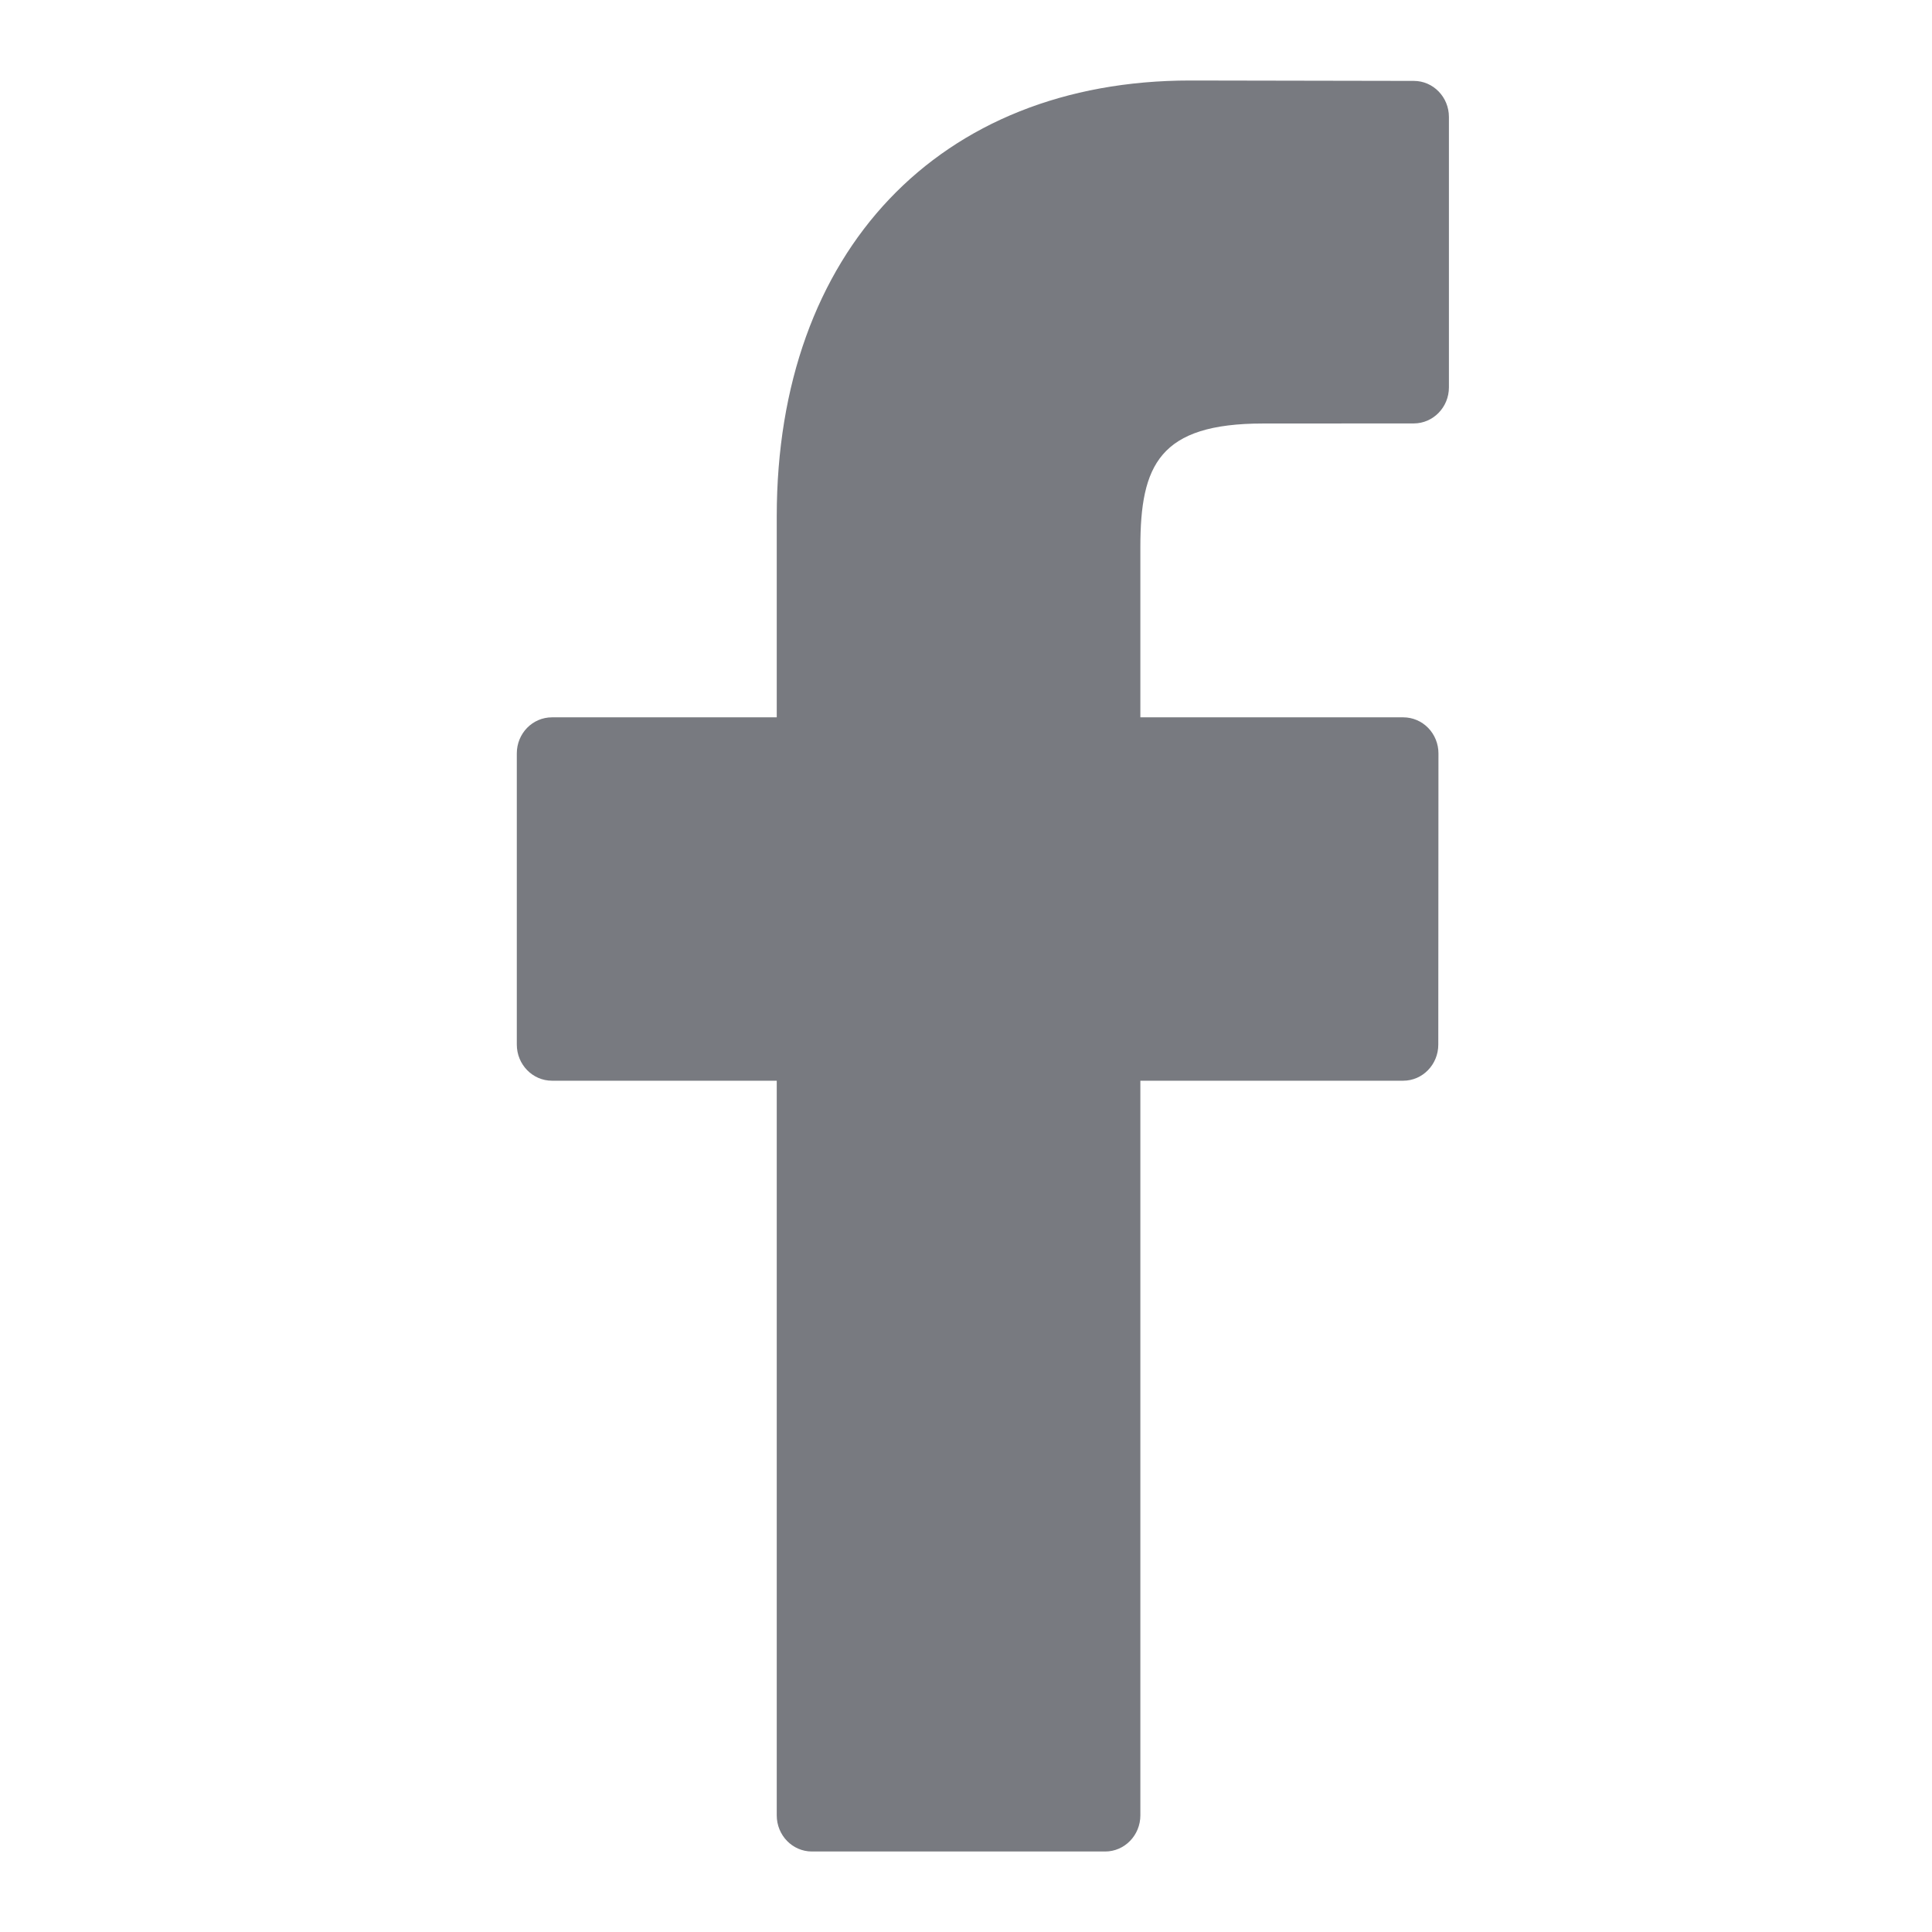
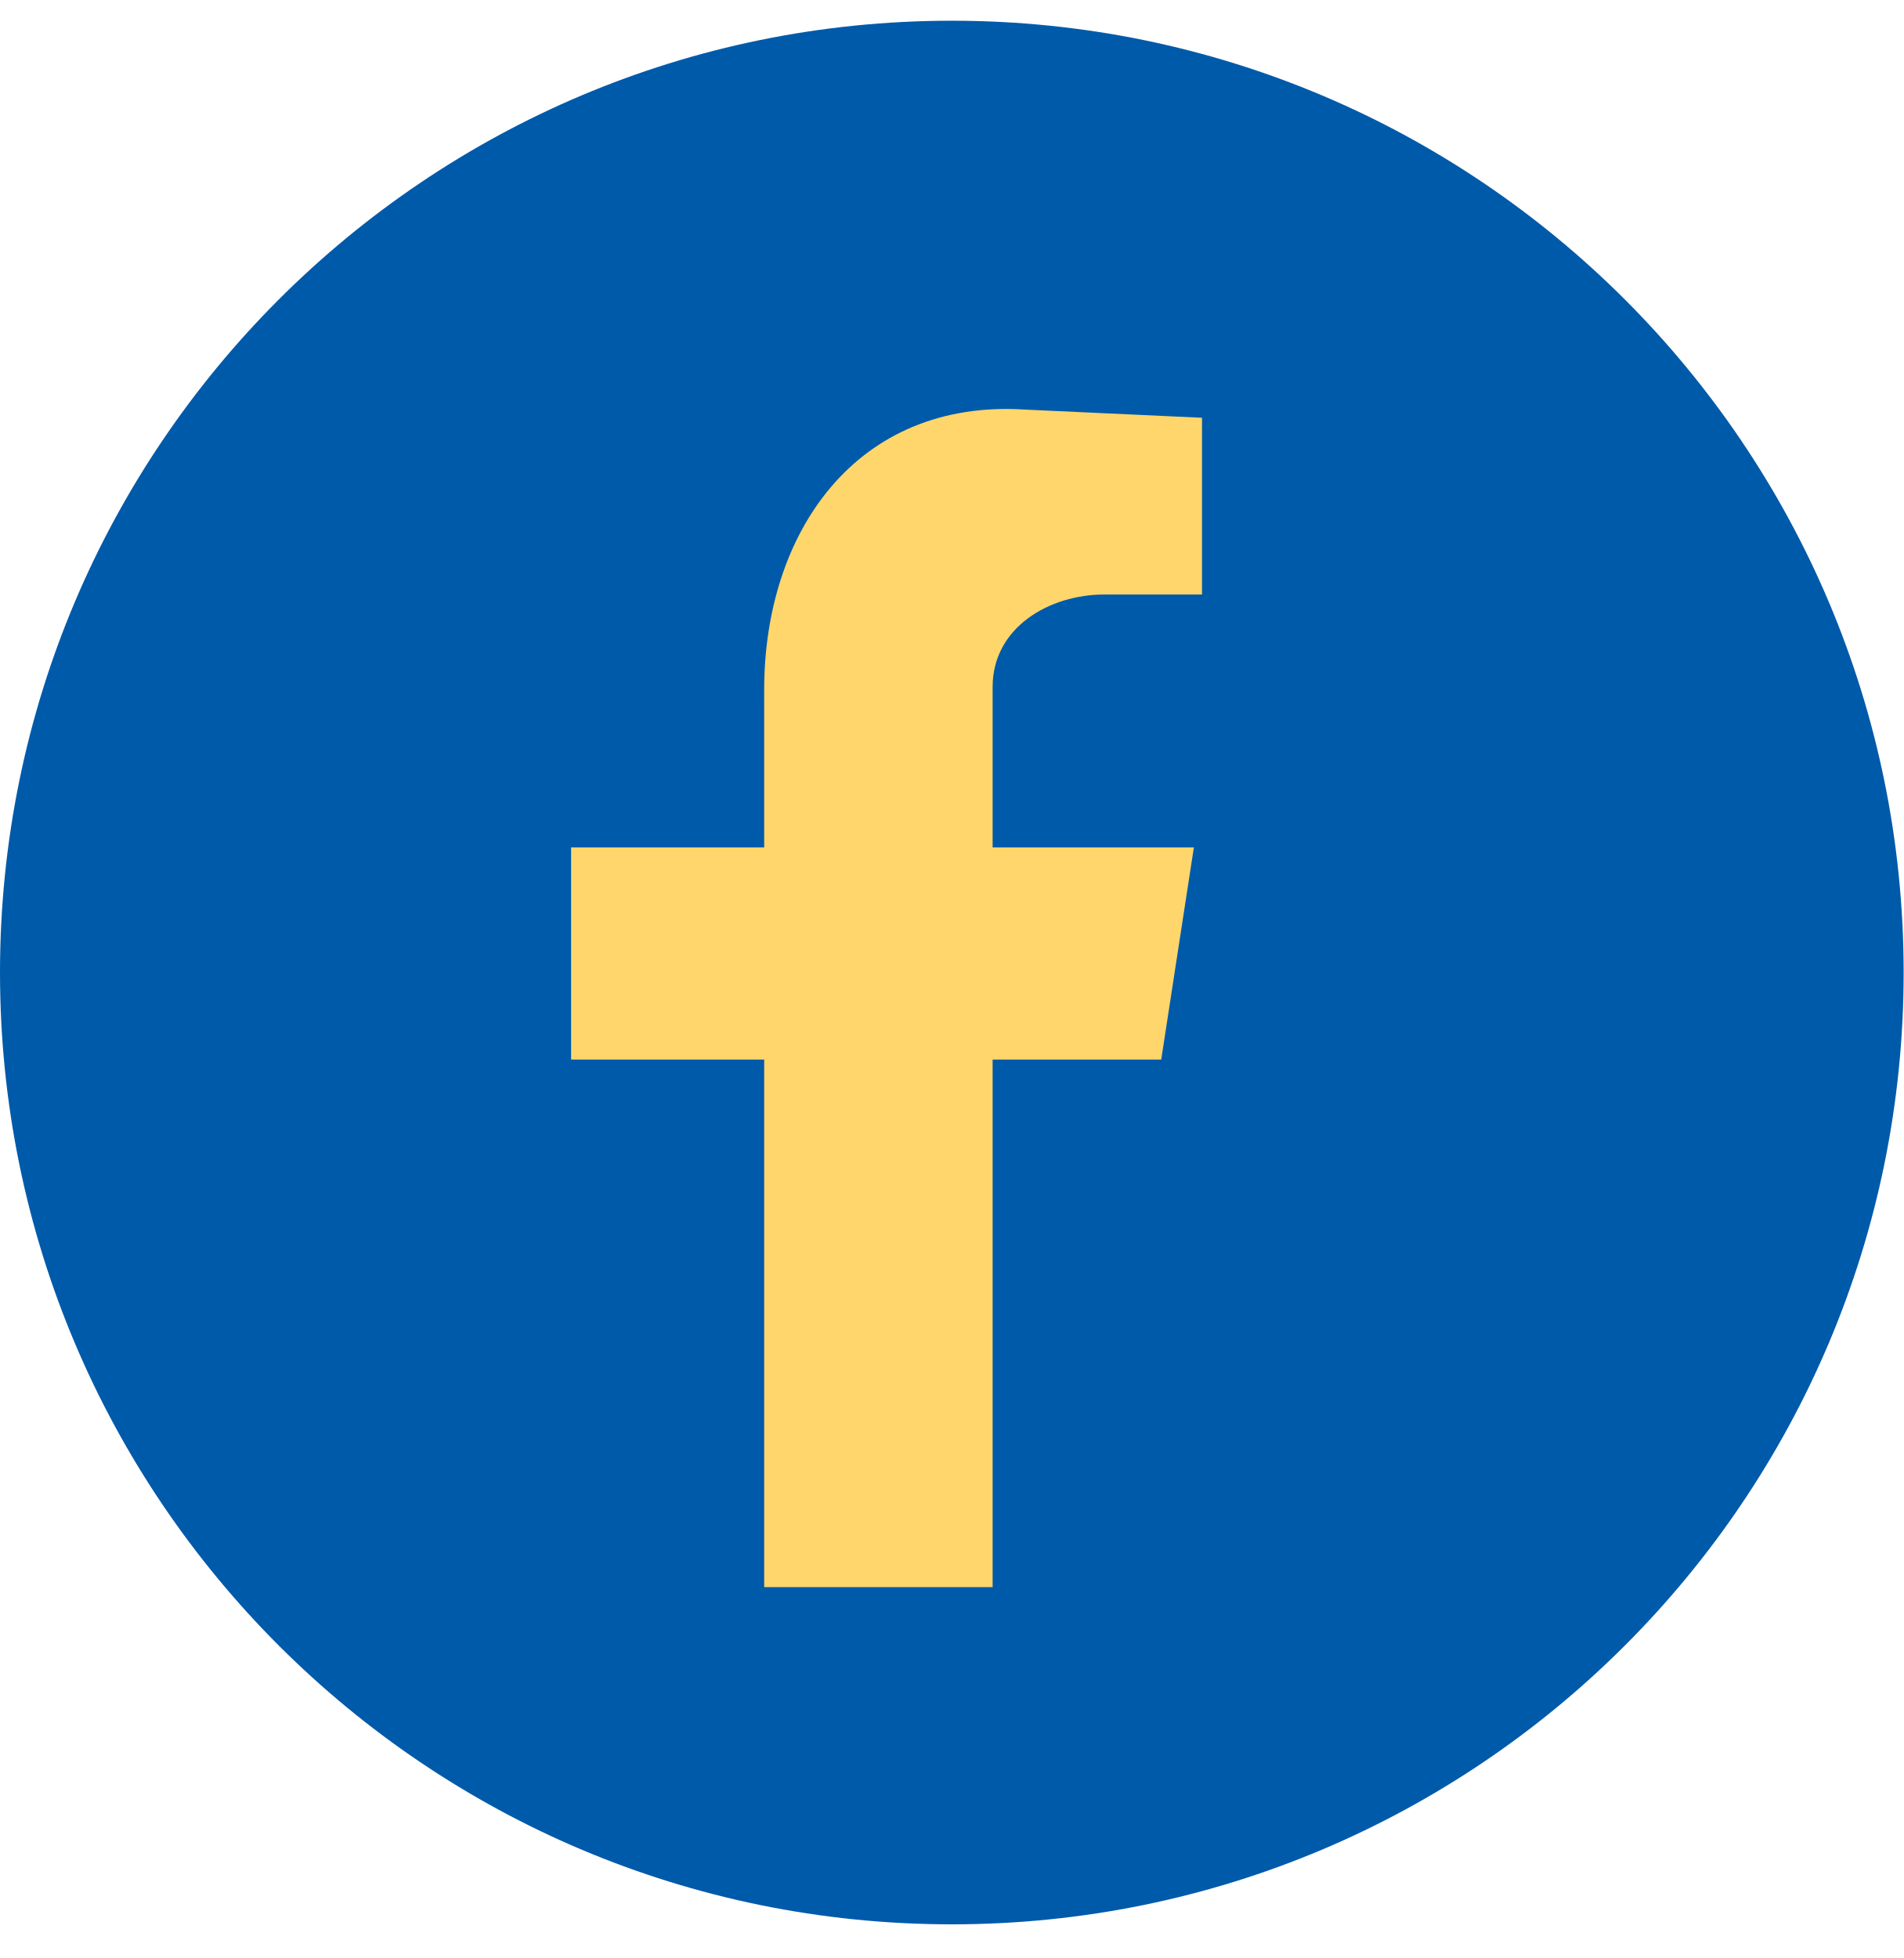
- <svg xmlns="http://www.w3.org/2000/svg" width="24" height="24" viewBox="0 0 24 24" fill="none">
-   <path d="M17.563 1.005L14.786 1C11.665 1 9.649 3.125 9.649 6.414V8.911H6.857C6.615 8.911 6.42 9.111 6.42 9.359V12.976C6.42 13.224 6.616 13.425 6.857 13.425H9.649V22.551C9.649 22.799 9.844 23 10.086 23H13.729C13.97 23 14.166 22.799 14.166 22.551V13.425H17.431C17.672 13.425 17.867 13.224 17.867 12.976L17.869 9.359C17.869 9.24 17.823 9.126 17.741 9.042C17.659 8.958 17.548 8.911 17.432 8.911H14.166V6.794C14.166 5.777 14.402 5.261 15.691 5.261L17.562 5.26C17.803 5.26 17.999 5.059 17.999 4.812V1.453C17.999 1.206 17.804 1.005 17.563 1.005Z" fill="#787A80" />
+ <svg xmlns="http://www.w3.org/2000/svg" width="35" height="36" viewBox="0 0 35 36" fill="none">
+   <path d="M17.5 35.381C27.165 35.381 35 27.546 35 17.881C35 8.216 27.165 0.381 17.5 0.381C7.835 0.381 0 8.216 0 17.881C0 27.546 7.835 35.381 17.5 35.381Z" fill="#005AAA" />
+   <path fill-rule="evenodd" clip-rule="evenodd" d="M14.05 29.181H18.25V19.481H21.35L21.95 15.581H18.25V12.631C18.25 11.531 19.3 10.931 20.3 10.931H22.1V7.681L18.85 7.531C15.75 7.331 14.05 9.781 14.05 12.681V15.581H10.5V19.481H14.05V29.181Z" fill="#FFD66B" />
</svg>
